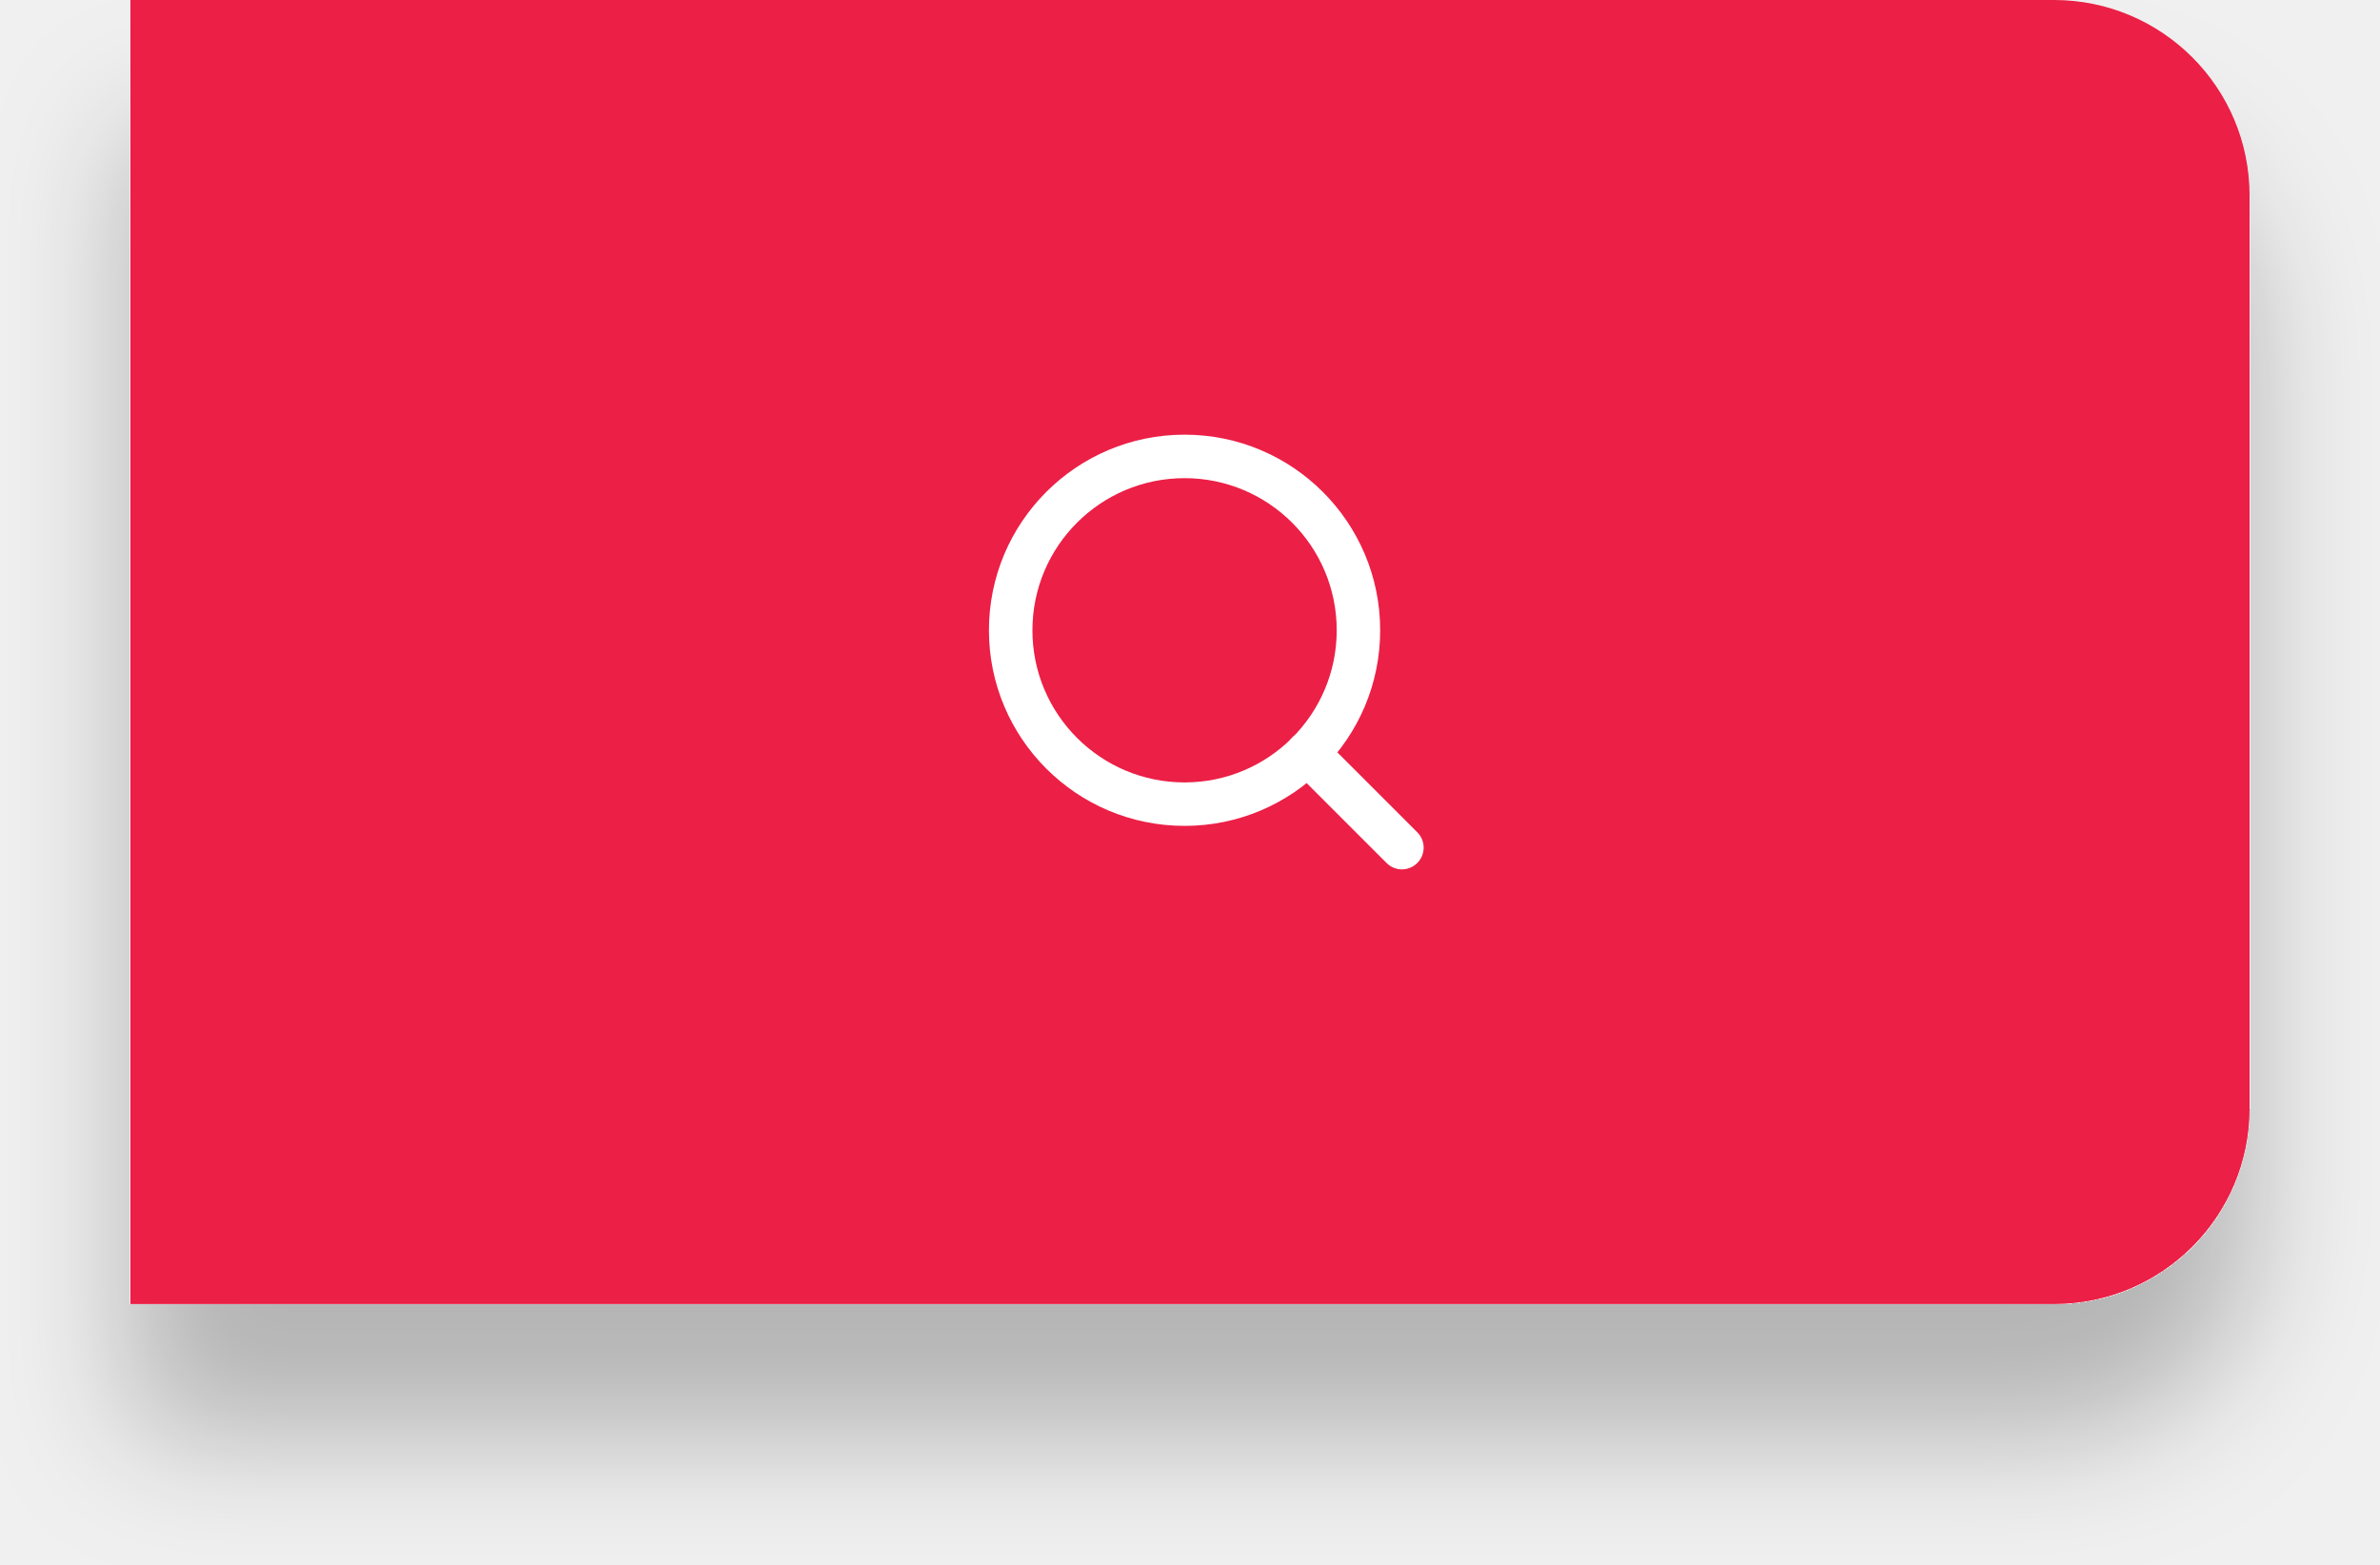
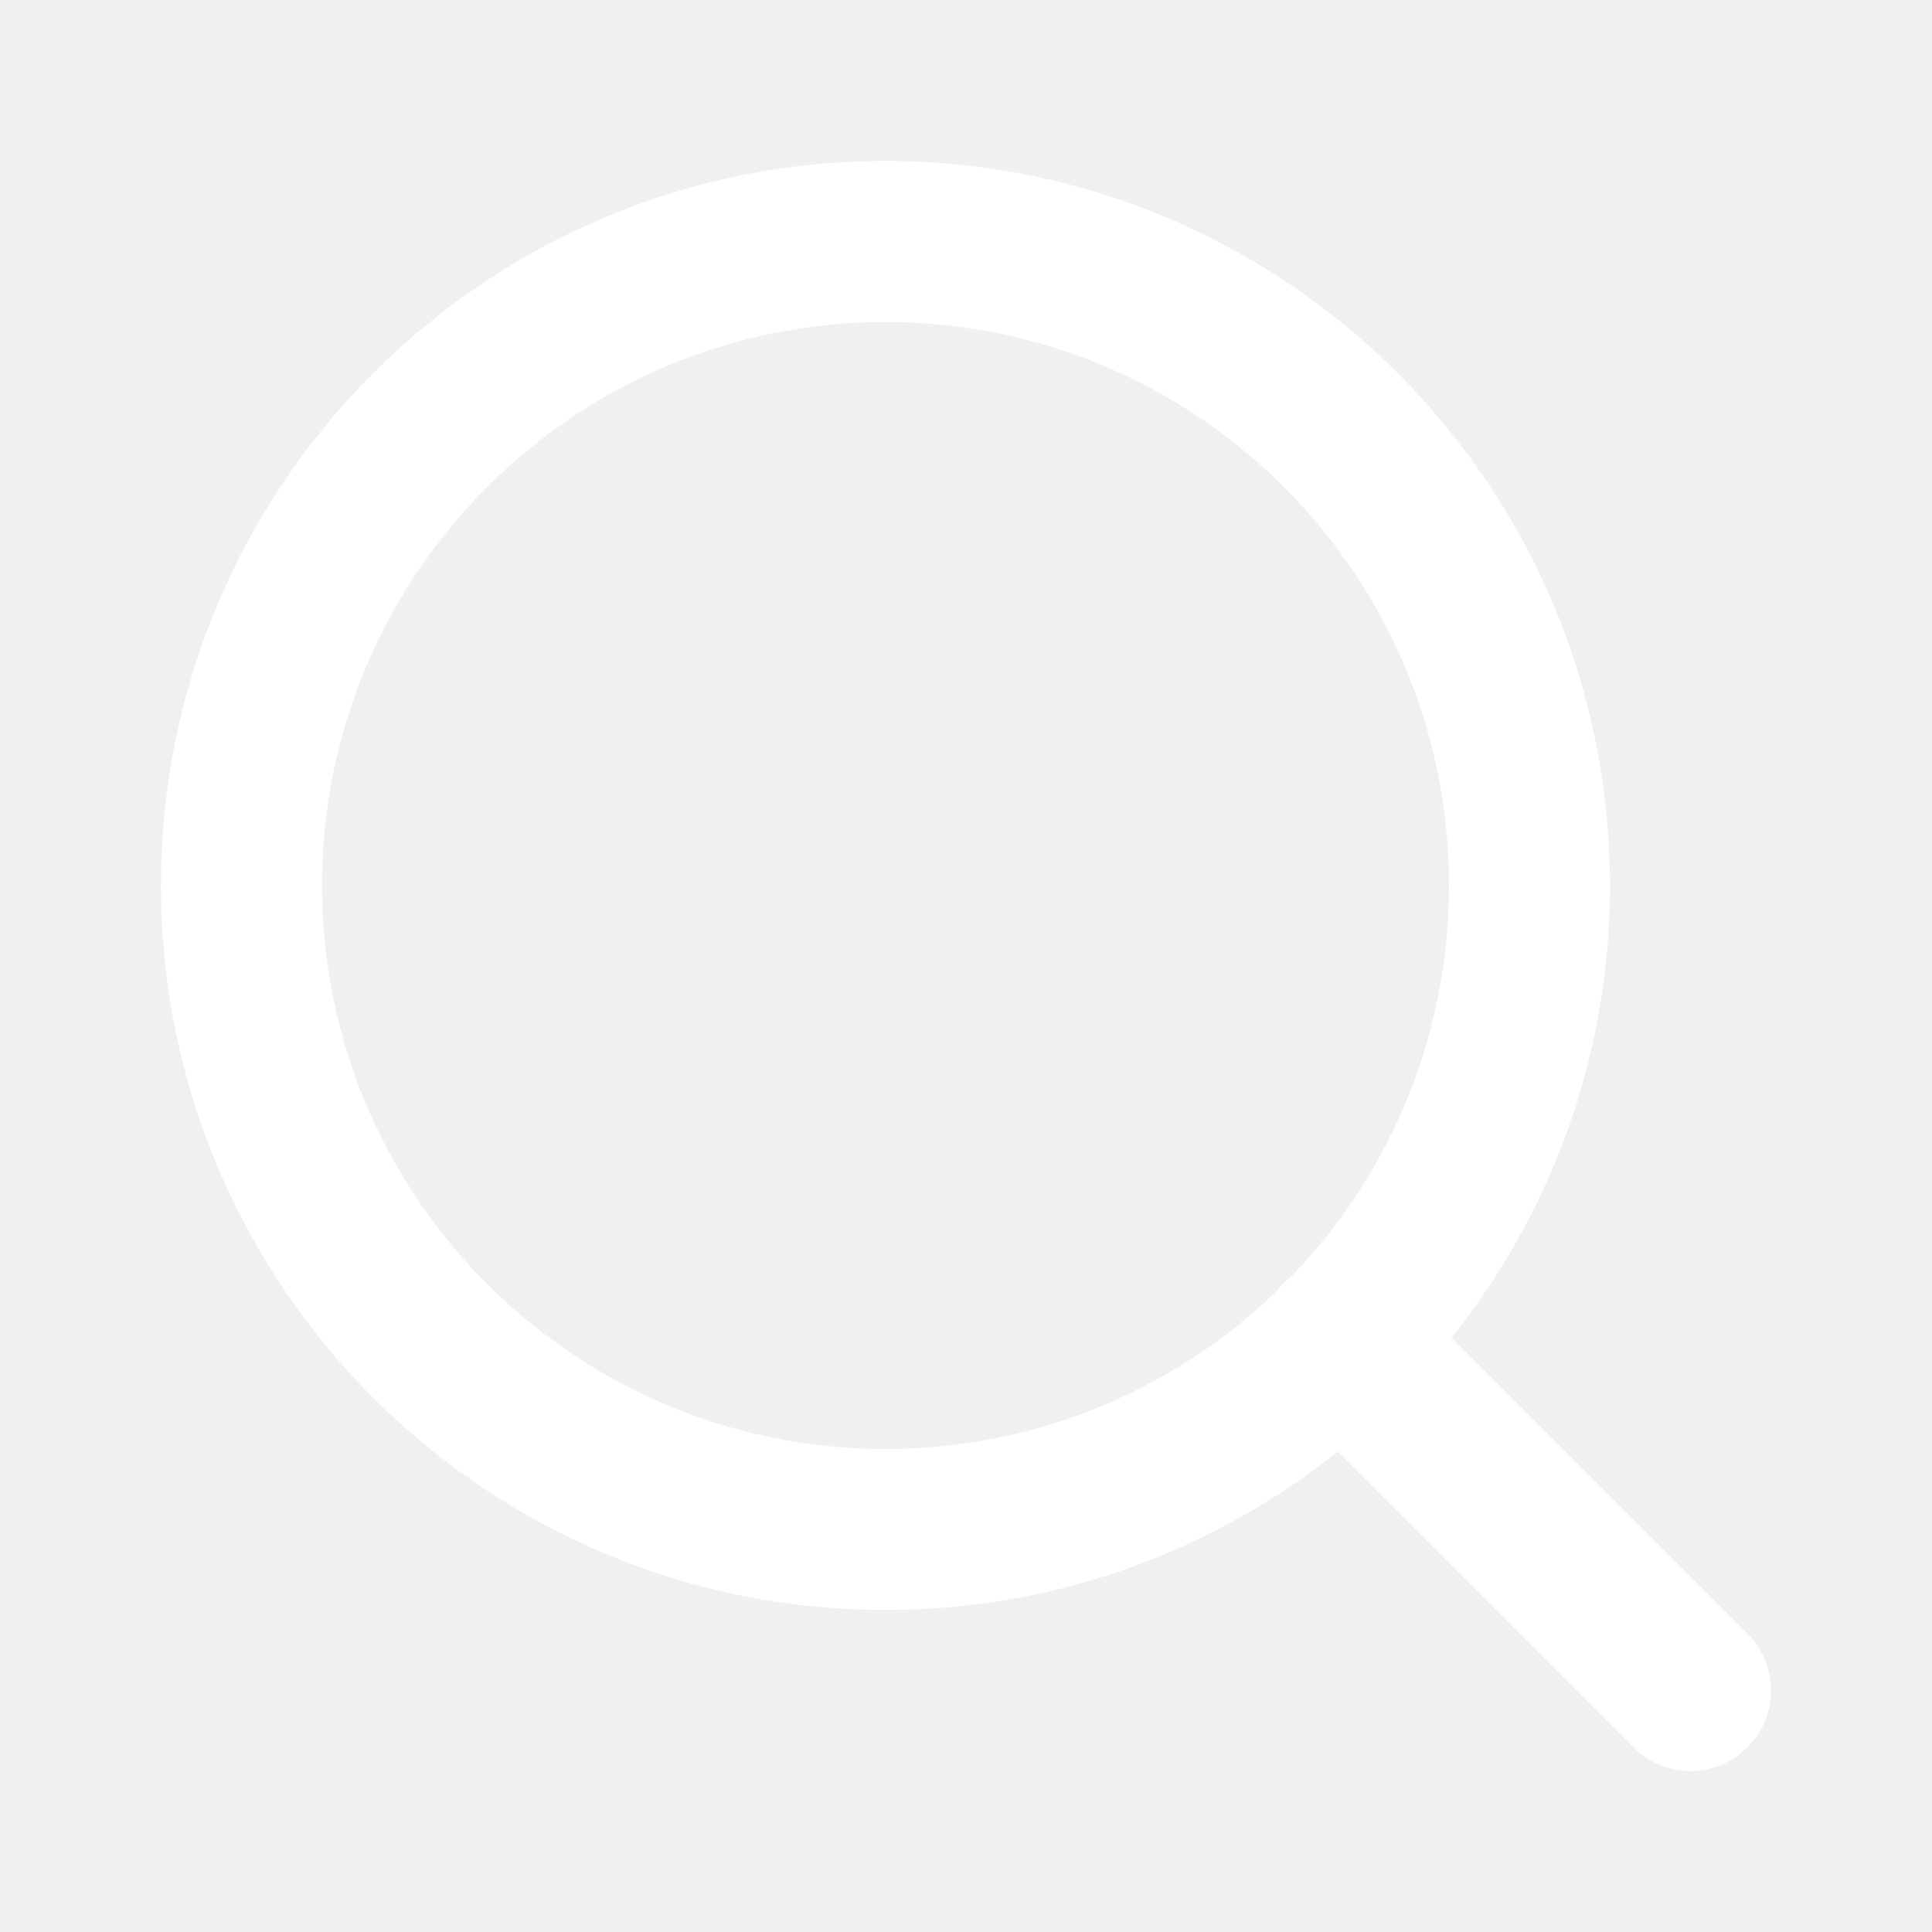
- <svg xmlns="http://www.w3.org/2000/svg" width="73" height="48" viewBox="0 0 73 48" fill="none">
-   <g filter="url(#filter0_d)">
-     <path d="M4 0H63C66.314 0 69 2.686 69 6V34C69 37.314 66.314 40 63 40H4V0Z" fill="#EC1F46" />
-     <path fill-rule="evenodd" clip-rule="evenodd" d="M36.333 14.667C33.756 14.667 31.667 16.756 31.667 19.333C31.667 21.911 33.756 24 36.333 24C38.911 24 41 21.911 41 19.333C41 16.756 38.911 14.667 36.333 14.667ZM30.333 19.333C30.333 16.02 33.02 13.333 36.333 13.333C39.647 13.333 42.333 16.02 42.333 19.333C42.333 22.647 39.647 25.333 36.333 25.333C33.02 25.333 30.333 22.647 30.333 19.333Z" fill="white" />
-     <path fill-rule="evenodd" clip-rule="evenodd" d="M39.629 22.629C39.889 22.368 40.311 22.368 40.571 22.629L43.471 25.529C43.732 25.789 43.732 26.211 43.471 26.471C43.211 26.732 42.789 26.732 42.529 26.471L39.629 23.571C39.368 23.311 39.368 22.889 39.629 22.629Z" fill="white" />
-   </g>
-   <defs>
-     <filter id="filter0_d" x="0" y="0" width="73" height="48" filterUnits="userSpaceOnUse" color-interpolation-filters="sRGB">
-       <feFlood flood-opacity="0" result="BackgroundImageFix" />
-       <feColorMatrix in="SourceAlpha" type="matrix" values="0 0 0 0 0 0 0 0 0 0 0 0 0 0 0 0 0 0 127 0" result="hardAlpha" />
-       <feOffset dy="4" />
-       <feGaussianBlur stdDeviation="2" />
-       <feComposite in2="hardAlpha" operator="out" />
-       <feColorMatrix type="matrix" values="0 0 0 0 0 0 0 0 0 0 0 0 0 0 0 0 0 0 0.25 0" />
-       <feBlend mode="normal" in2="BackgroundImageFix" result="effect1_dropShadow" />
-       <feBlend mode="normal" in="SourceGraphic" in2="effect1_dropShadow" result="shape" />
-     </filter>
-   </defs>
+ <svg xmlns="http://www.w3.org/2000/svg" width="16" height="16" viewBox="0 0 16 16" fill="none">
+   <path fill-rule="evenodd" clip-rule="evenodd" d="M7.333 2.667C4.756 2.667 2.667 4.756 2.667 7.333C2.667 9.911 4.756 12 7.333 12C9.911 12 12 9.911 12 7.333C12 4.756 9.911 2.667 7.333 2.667ZM1.333 7.333C1.333 4.02 4.02 1.333 7.333 1.333C10.647 1.333 13.333 4.02 13.333 7.333C13.333 10.647 10.647 13.333 7.333 13.333C4.02 13.333 1.333 10.647 1.333 7.333Z" fill="white" />
+   <path fill-rule="evenodd" clip-rule="evenodd" d="M10.629 10.629C10.889 10.368 11.311 10.368 11.571 10.629L14.471 13.529C14.732 13.789 14.732 14.211 14.471 14.471C14.211 14.732 13.789 14.732 13.529 14.471L10.629 11.571C10.368 11.311 10.368 10.889 10.629 10.629Z" fill="white" />
</svg>
